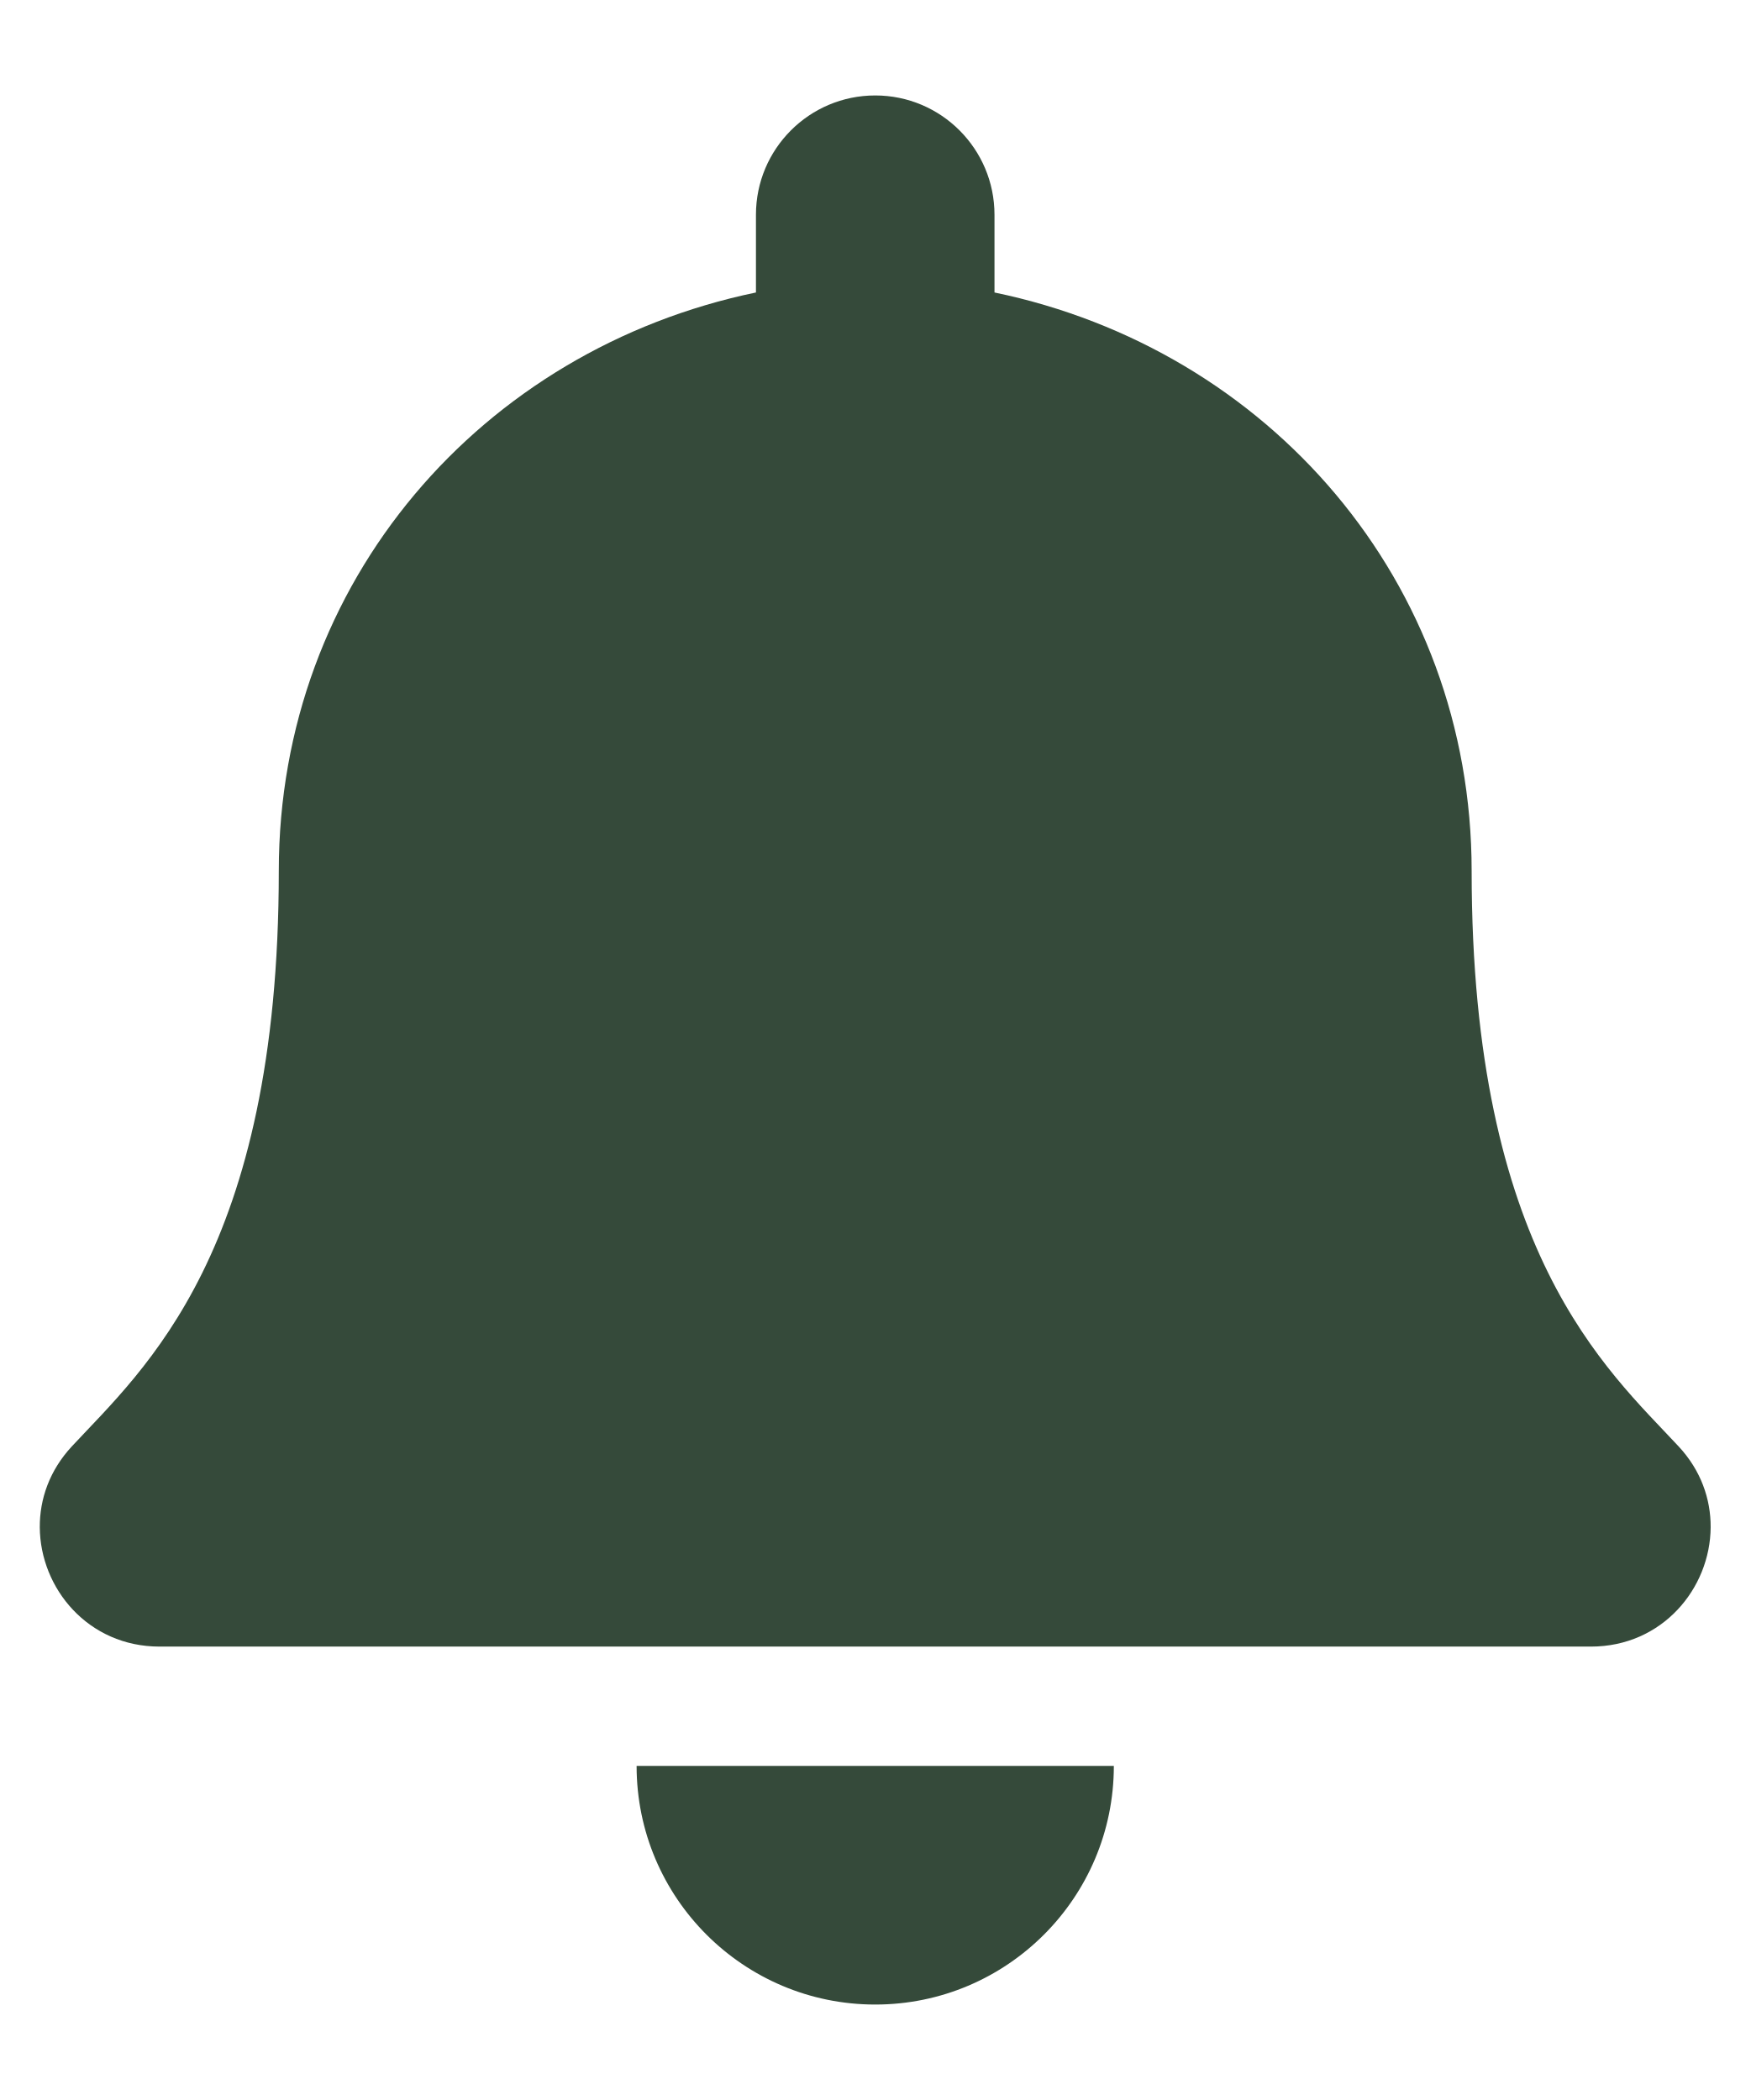
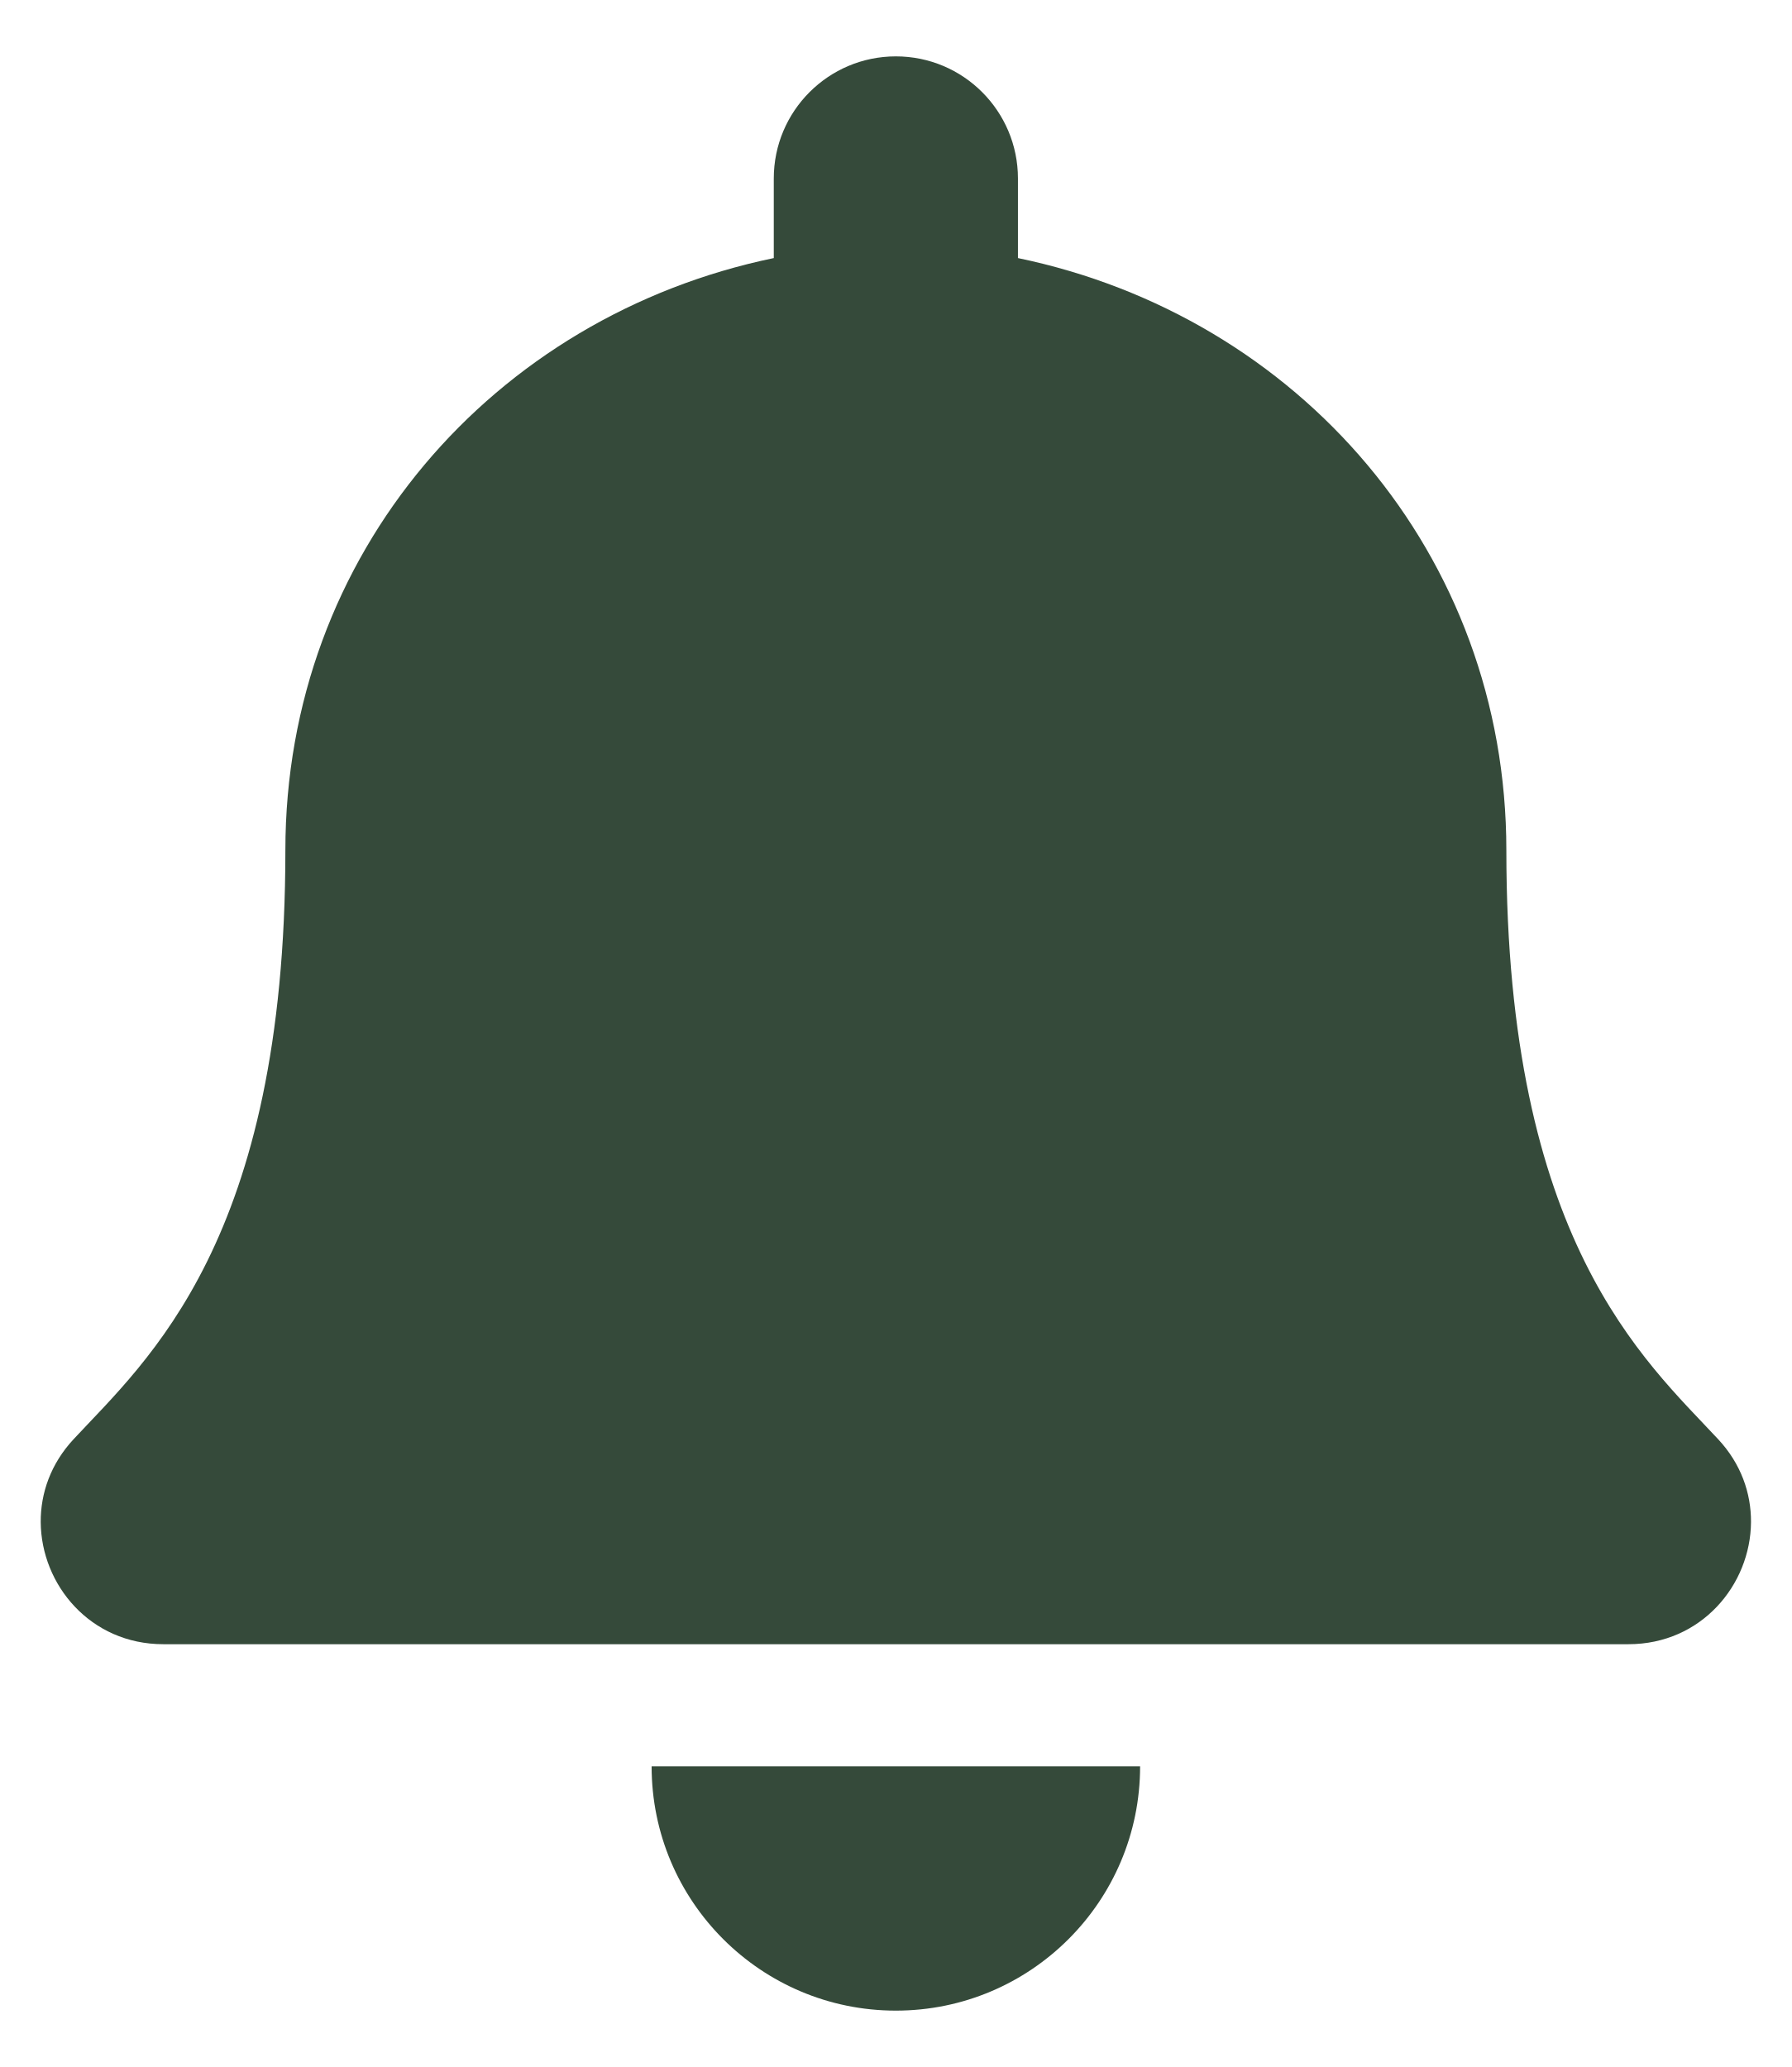
- <svg xmlns="http://www.w3.org/2000/svg" width="10" height="12" viewBox="0 0 22 24" fill="none">
+ <svg xmlns="http://www.w3.org/2000/svg" width="13" height="15" viewBox="0 0 22 24" fill="none">
  <path d="M11 24C12.656 24 13.999 22.657 13.999 21H8.001C8.001 22.657 9.344 24 11 24ZM21.096 16.982C20.191 16.009 18.496 14.545 18.496 9.75C18.496 6.108 15.943 3.192 12.499 2.477V1.5C12.499 0.672 11.828 0 11 0C10.172 0 9.501 0.672 9.501 1.5V2.477C6.058 3.192 3.504 6.108 3.504 9.75C3.504 14.545 1.809 16.009 0.904 16.982C0.622 17.285 0.498 17.646 0.5 18C0.505 18.769 1.108 19.5 2.005 19.5H19.995C20.892 19.5 21.495 18.769 21.5 18C21.502 17.646 21.378 17.284 21.096 16.982Z" fill="#031D09" fill-opacity="0.8" />
</svg>
